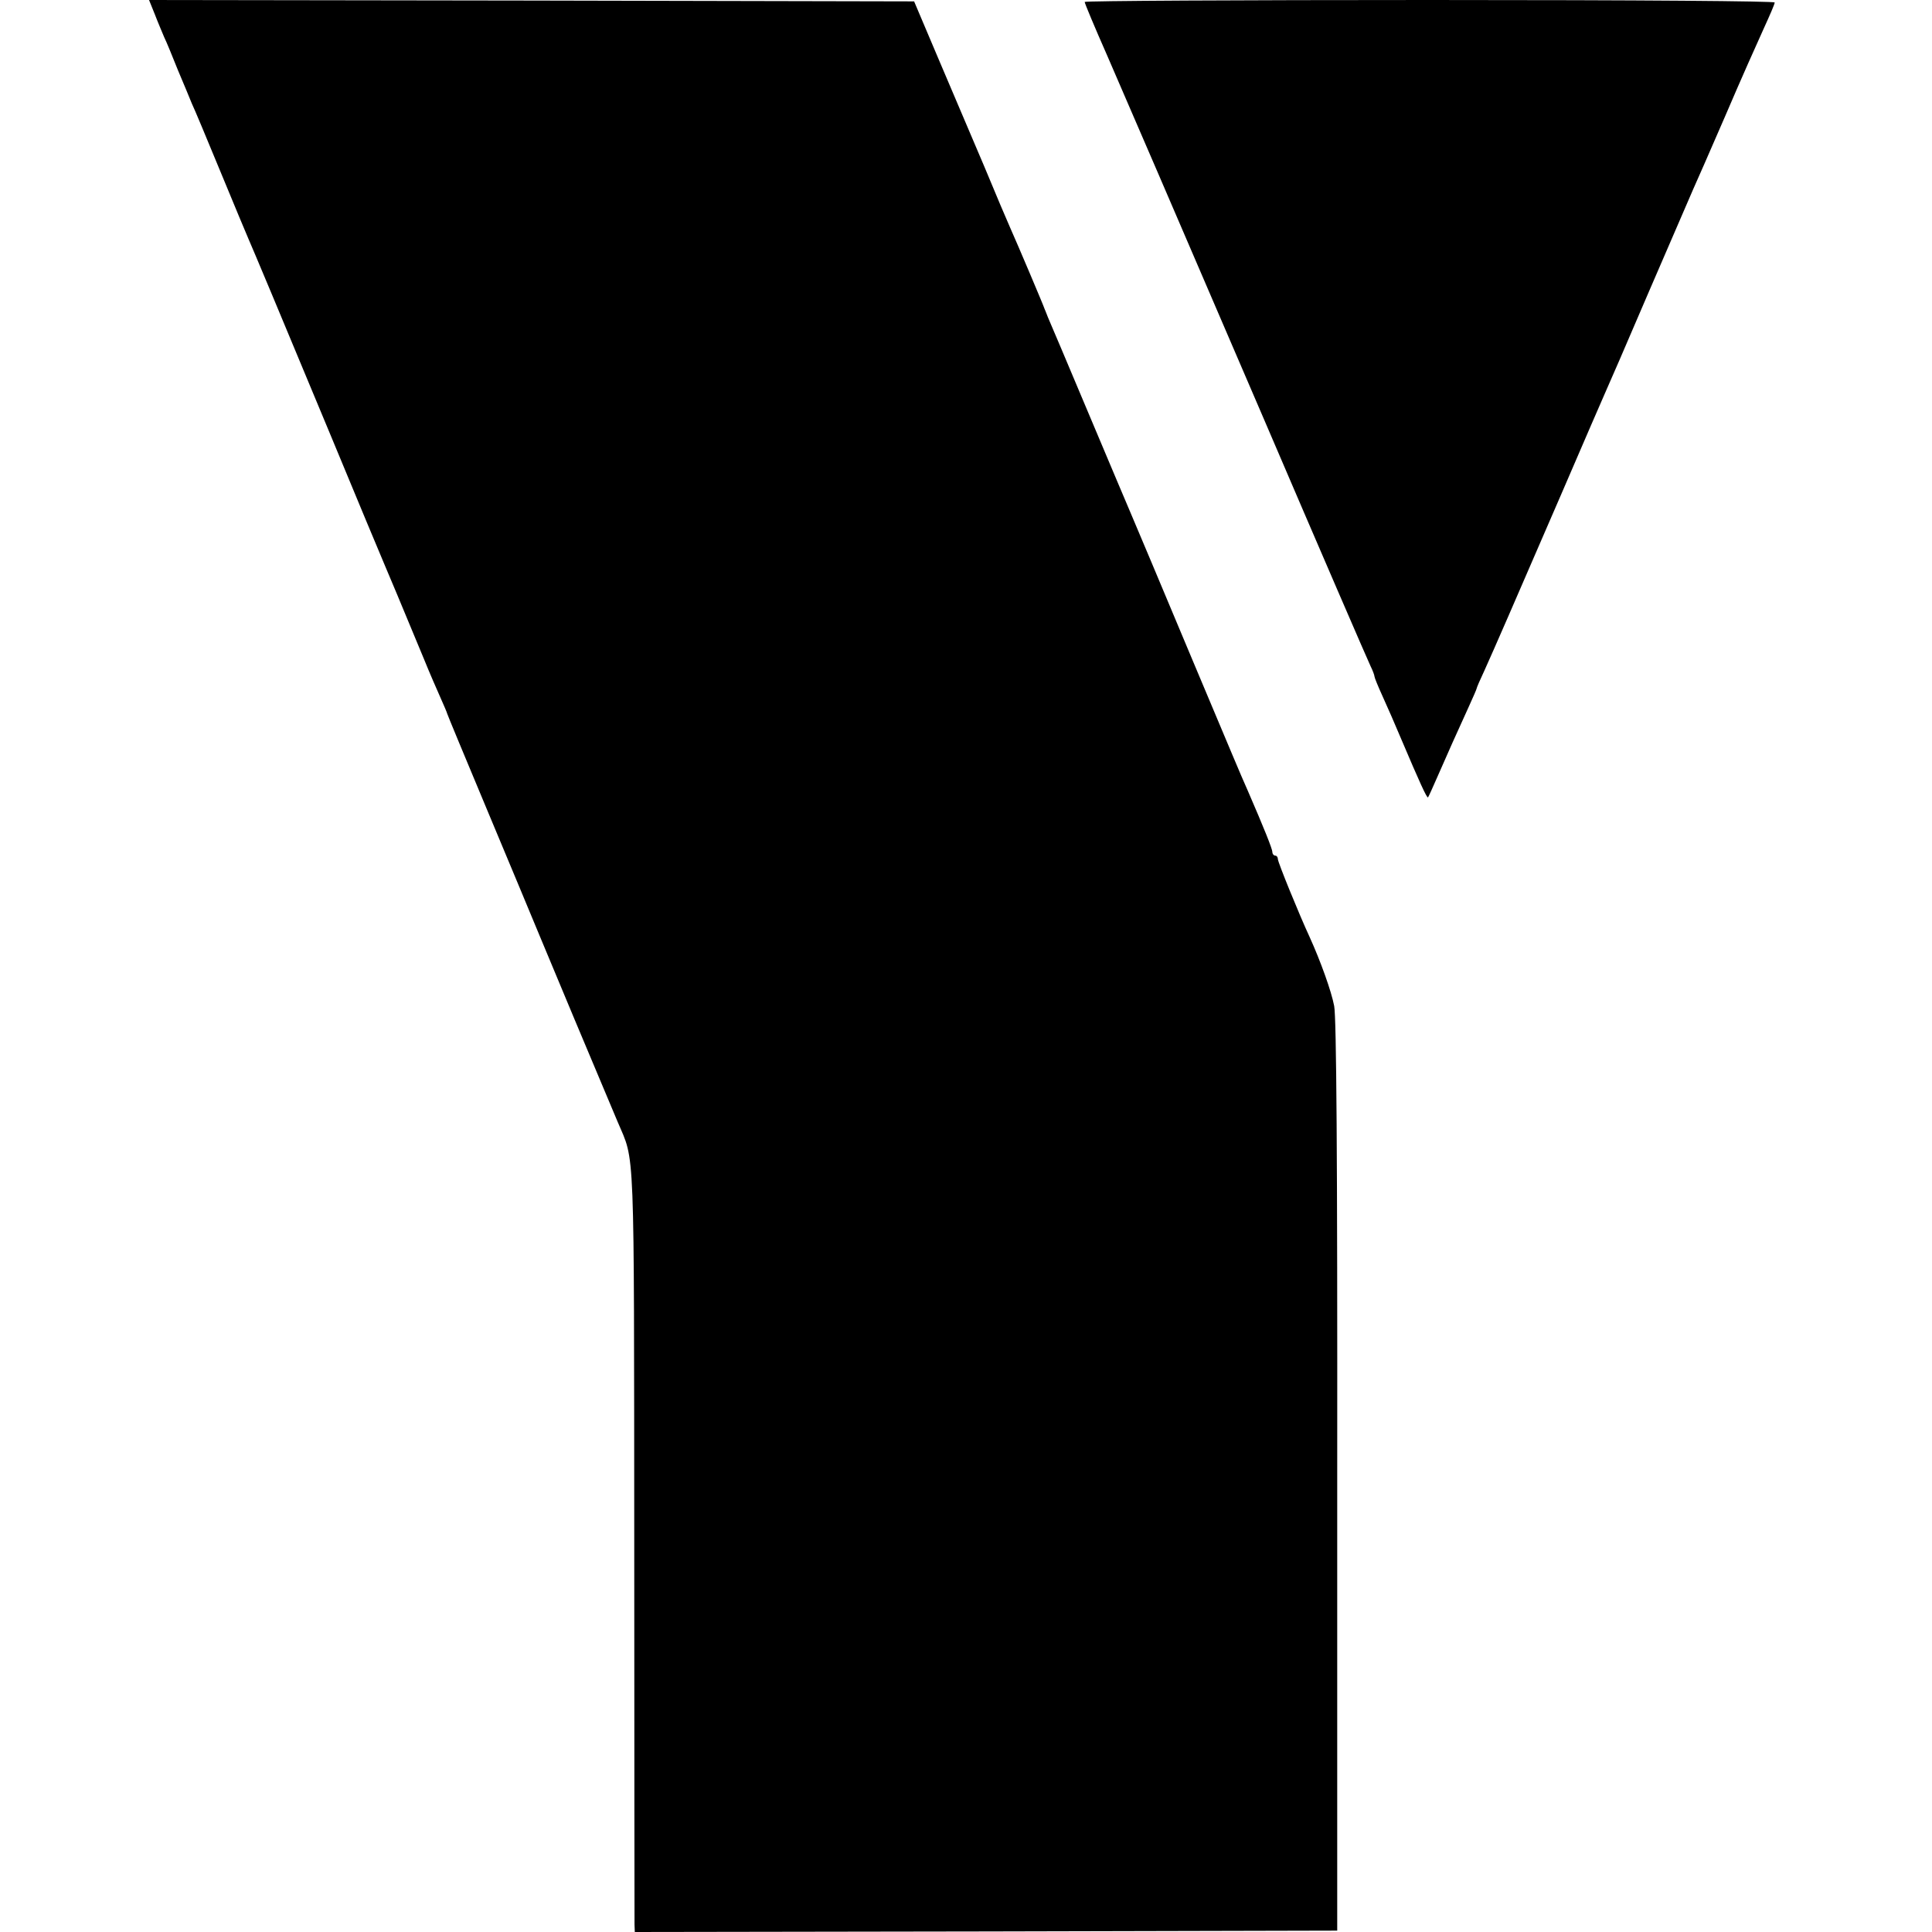
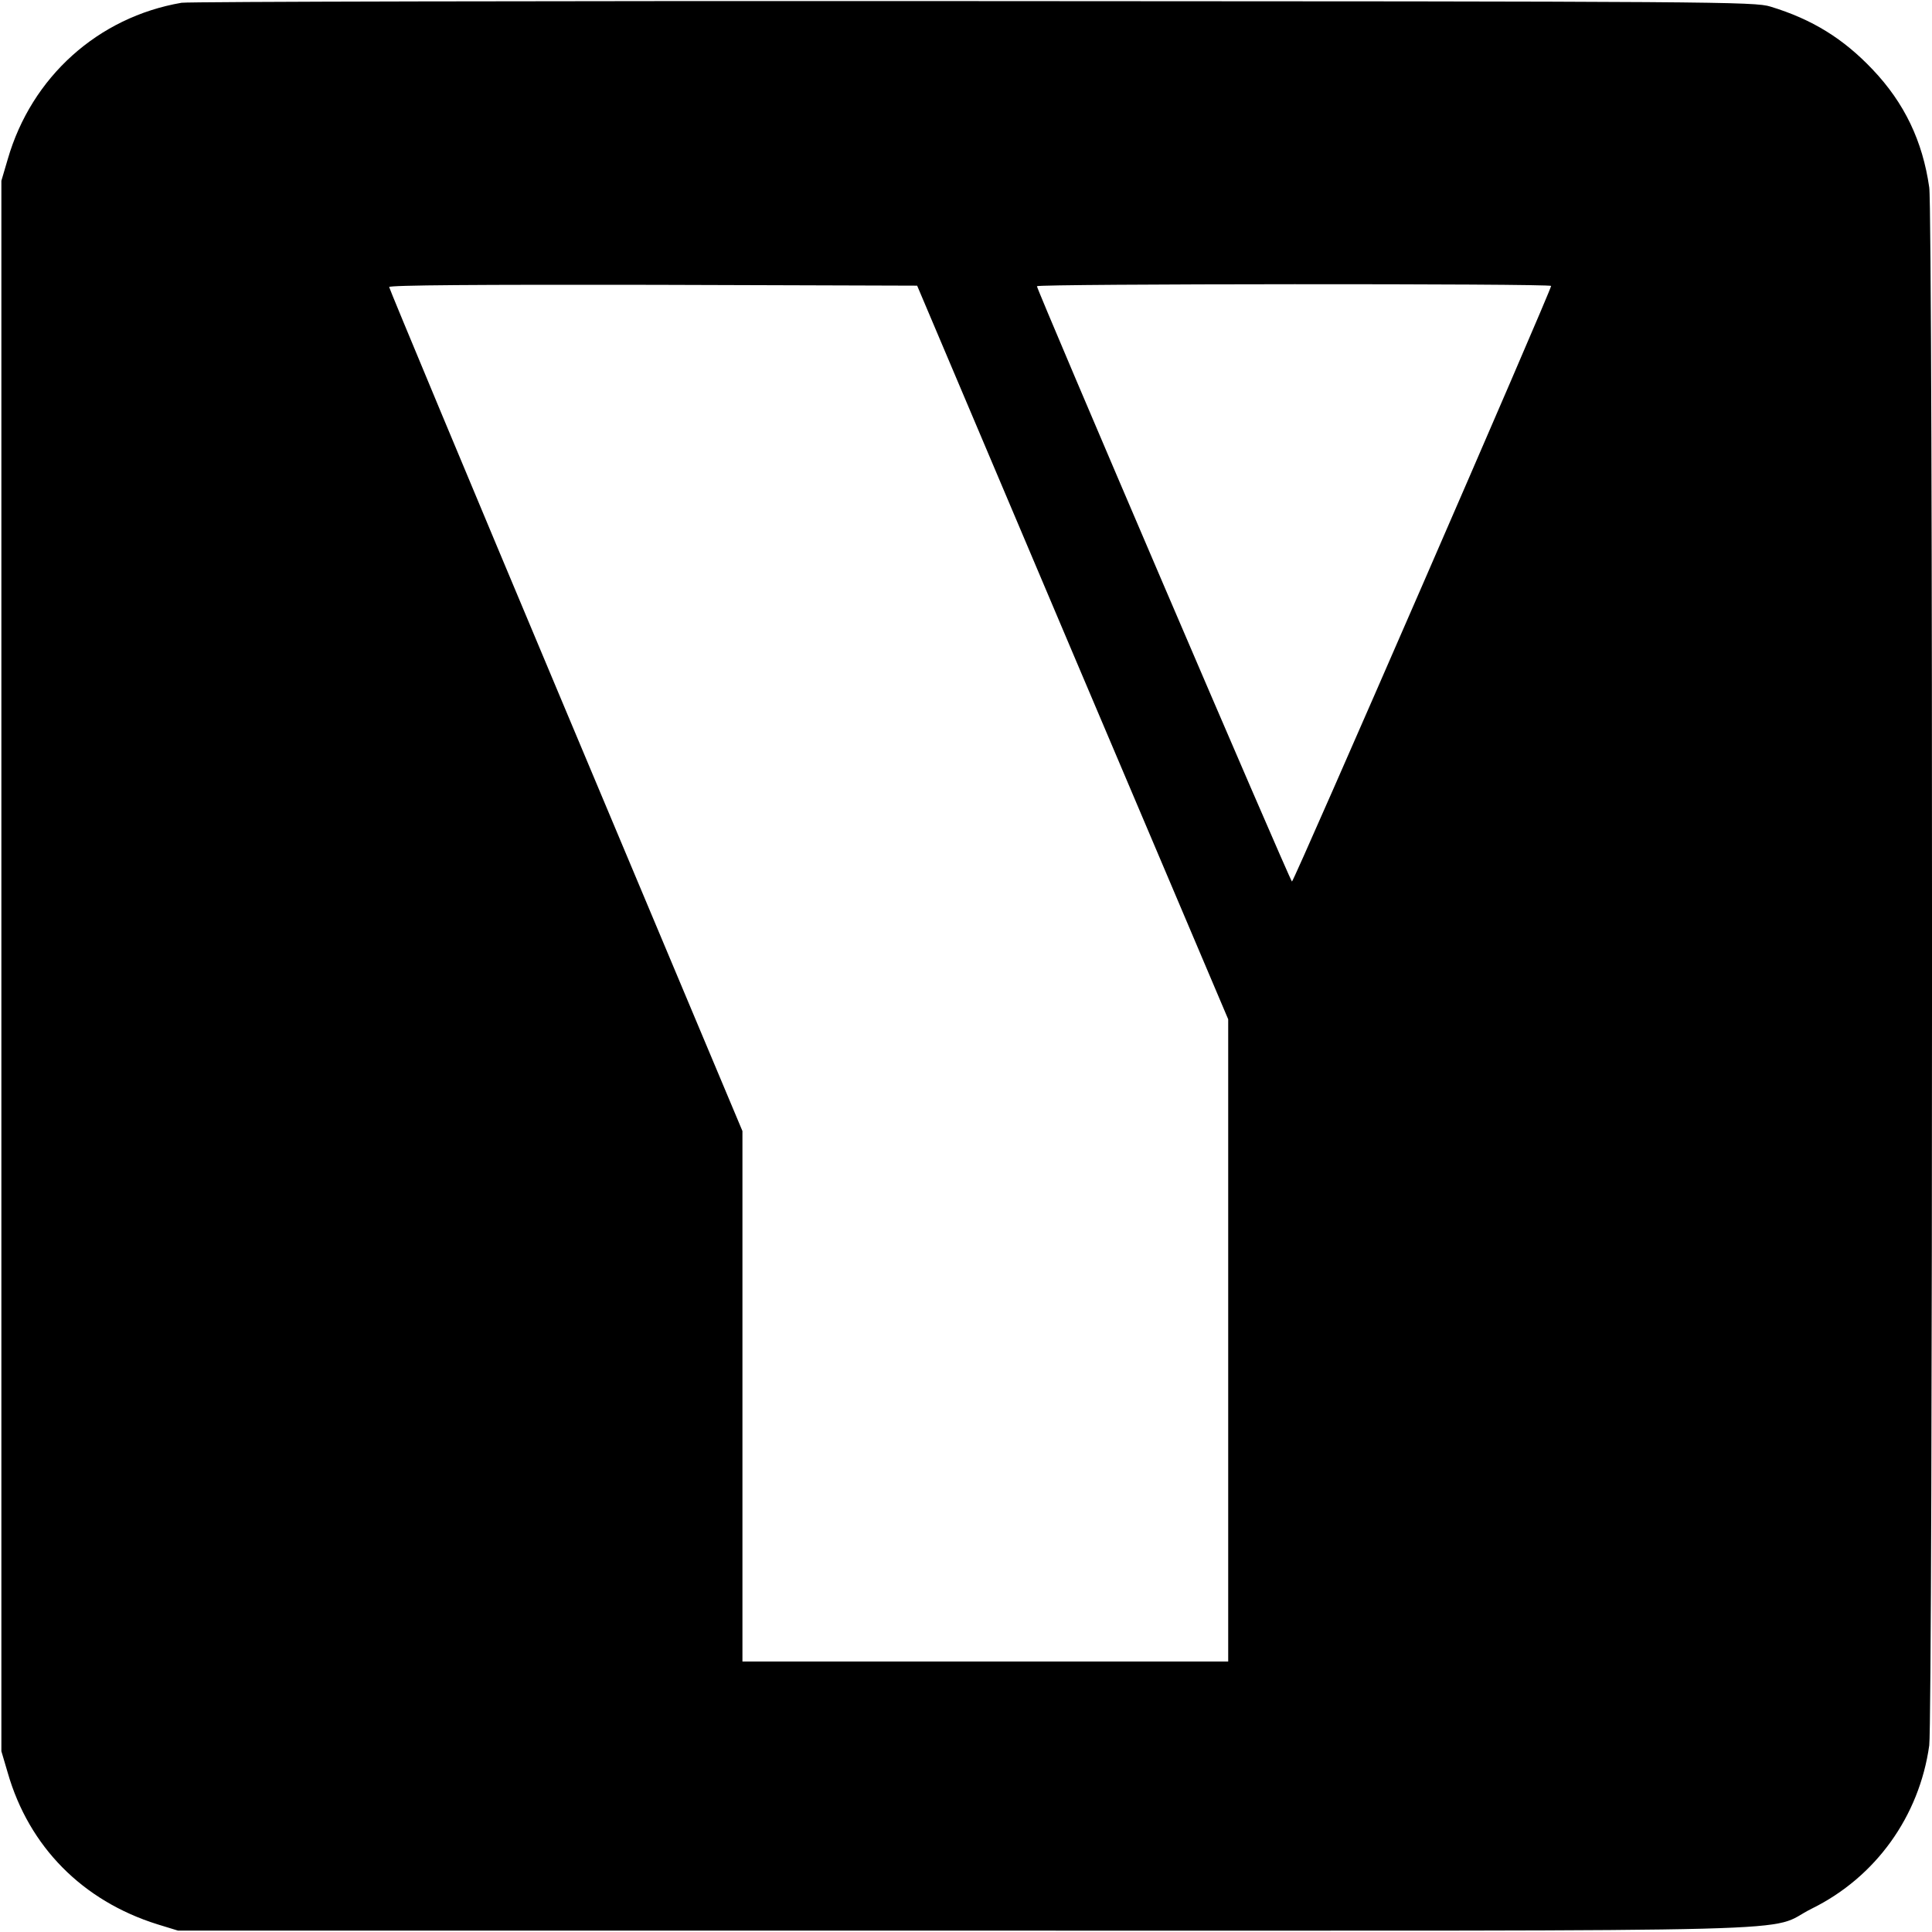
<svg xmlns="http://www.w3.org/2000/svg" version="1.0" width="700pt" height="700pt" viewBox="0 0 700 700" preserveAspectRatio="xMidYMid meet">
  <g transform="translate(0,700) scale(0.1,-0.1)" fill="#000000" stroke="none">
-     <path d="M561 6948 c11 -29 27 -66 34 -83 8 -16 30 -70 50 -120 21 -49 43 -103 50 -120 8 -16 55 -129 105 -250 50 -121 95 -229 100 -240 15 -34 110 -260 295 -705 97 -234 187 -450 200 -480 22 -51 48 -114 142 -340 19 -47 46 -109 59 -138 13 -29 24 -55 24 -57 0 -2 66 -161 146 -352 80 -191 165 -395 189 -453 37 -90 204 -488 283 -675 63 -149 59 -51 60 -1531 0 -742 1 -1361 1 -1377 l1 -27 1273 2 1272 3 0 1645 c1 1180 -3 1662 -11 1705 -10 53 -49 162 -89 250 -38 82 -115 271 -115 282 0 7 -4 13 -10 13 -5 0 -10 6 -10 13 0 11 -30 86 -89 222 -29 65 -54 126 -201 475 -144 344 -179 426 -225 535 -7 17 -75 176 -150 355 -75 179 -142 336 -148 350 -5 14 -11 27 -12 30 -4 13 -99 237 -125 295 -10 22 -52 121 -93 220 -42 99 -117 275 -166 390 l-89 210 -1386 3 -1386 2 21 -52z" />
-     <path d="M3930 6993 c0 -5 36 -91 81 -193 128 -295 176 -407 569 -1320 204 -476 378 -878 386 -894 8 -16 14 -33 14 -37 0 -4 13 -36 29 -71 16 -35 48 -108 71 -163 62 -146 90 -208 94 -204 2 2 18 38 36 79 36 82 66 150 111 248 16 35 29 65 29 67 0 3 13 33 29 67 37 82 100 227 278 638 79 184 151 349 158 365 8 17 80 183 160 370 81 187 153 354 160 370 8 17 60 136 116 265 55 129 119 272 140 318 21 46 39 87 39 93 0 5 -476 9 -1250 9 -687 0 -1250 -3 -1250 -7z" />
+     <path d="M658 6990 c-303 -52 -544 -269 -630 -567 l-23 -78 0 -2845 0 -2845 23 -78 c77 -268 271 -464 542 -549 l75 -23 2850 0 c3213 0 2893 -8 3070 80 231 114 389 334 425 591 13 99 14 5550 0 5645 -24 168 -90 306 -205 427 -106 112 -219 182 -370 228 -57 18 -185 19 -2885 20 -1554 1 -2846 -2 -2872 -6z m3228 -2354 l564 -1329 0 -1163 0 -1164 -880 0 -880 0 0 961 0 961 -640 1524 c-352 838 -640 1529 -640 1534 0 7 325 9 956 8 l957 -3 563 -1329z m1734 1328 c0 -16 -934 -2163 -939 -2158 -11 11 -927 2150 -924 2157 5 9 1863 10 1863 1z" />
  </g>
</svg>
